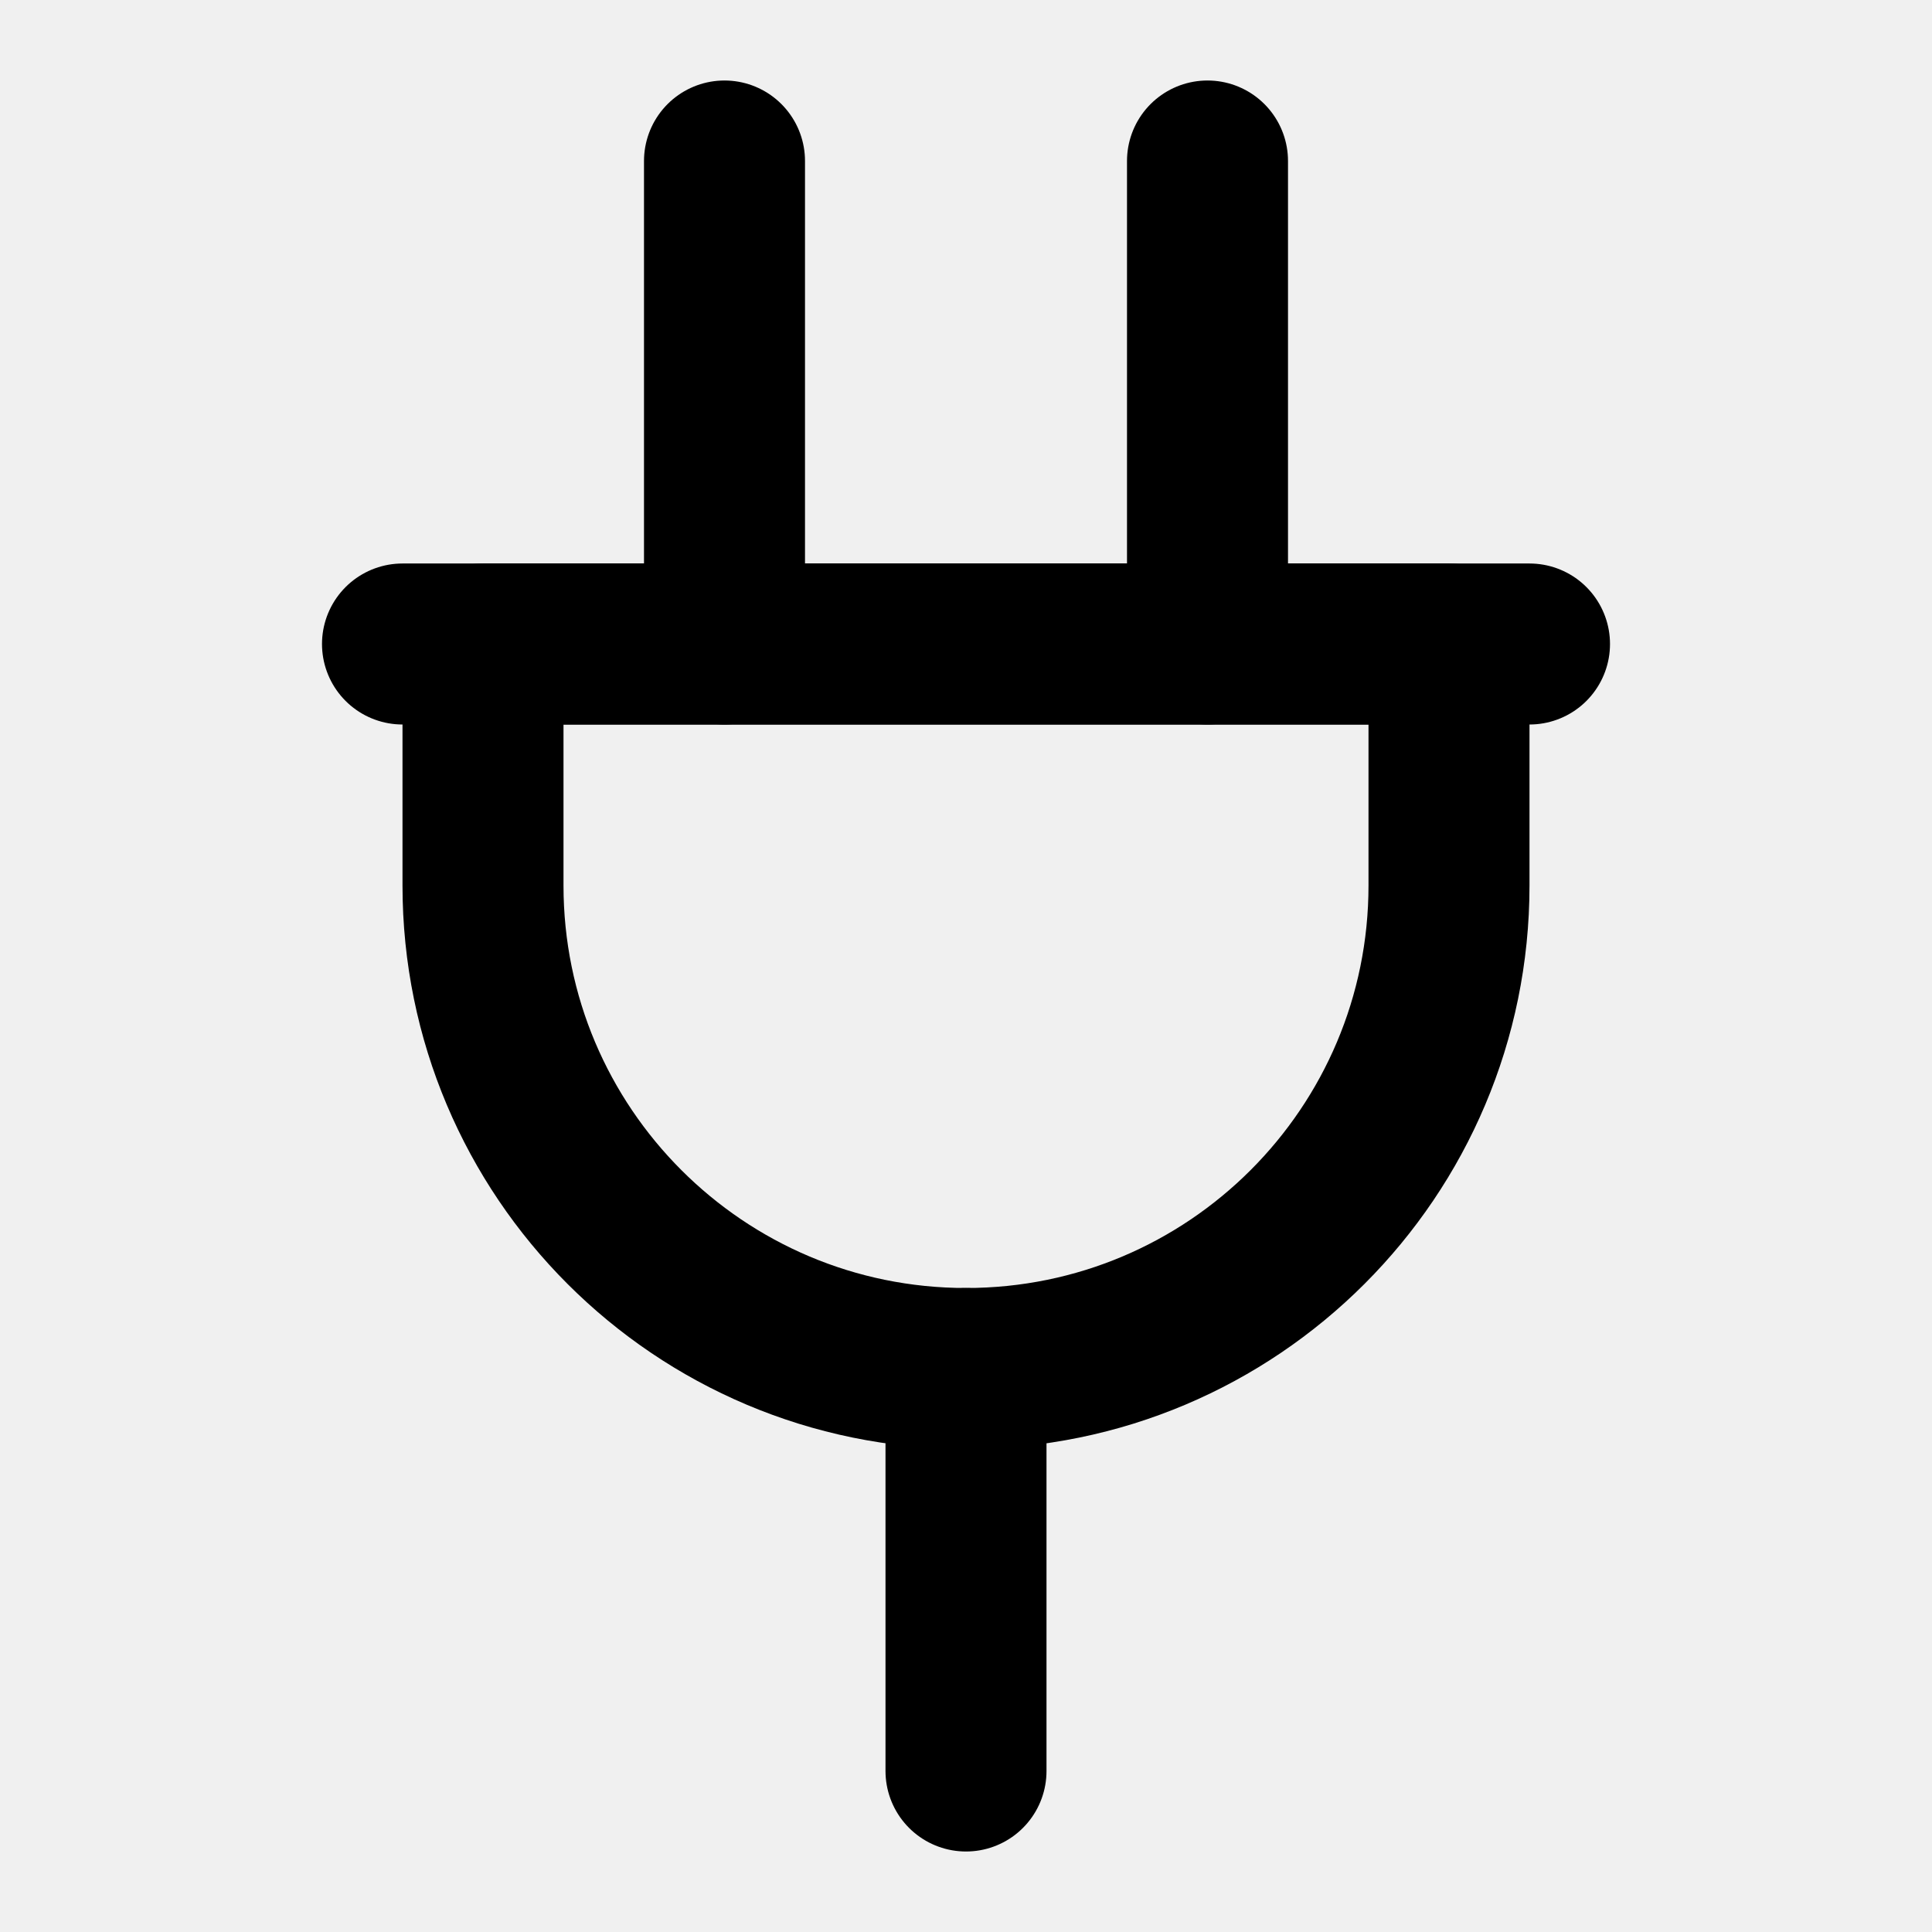
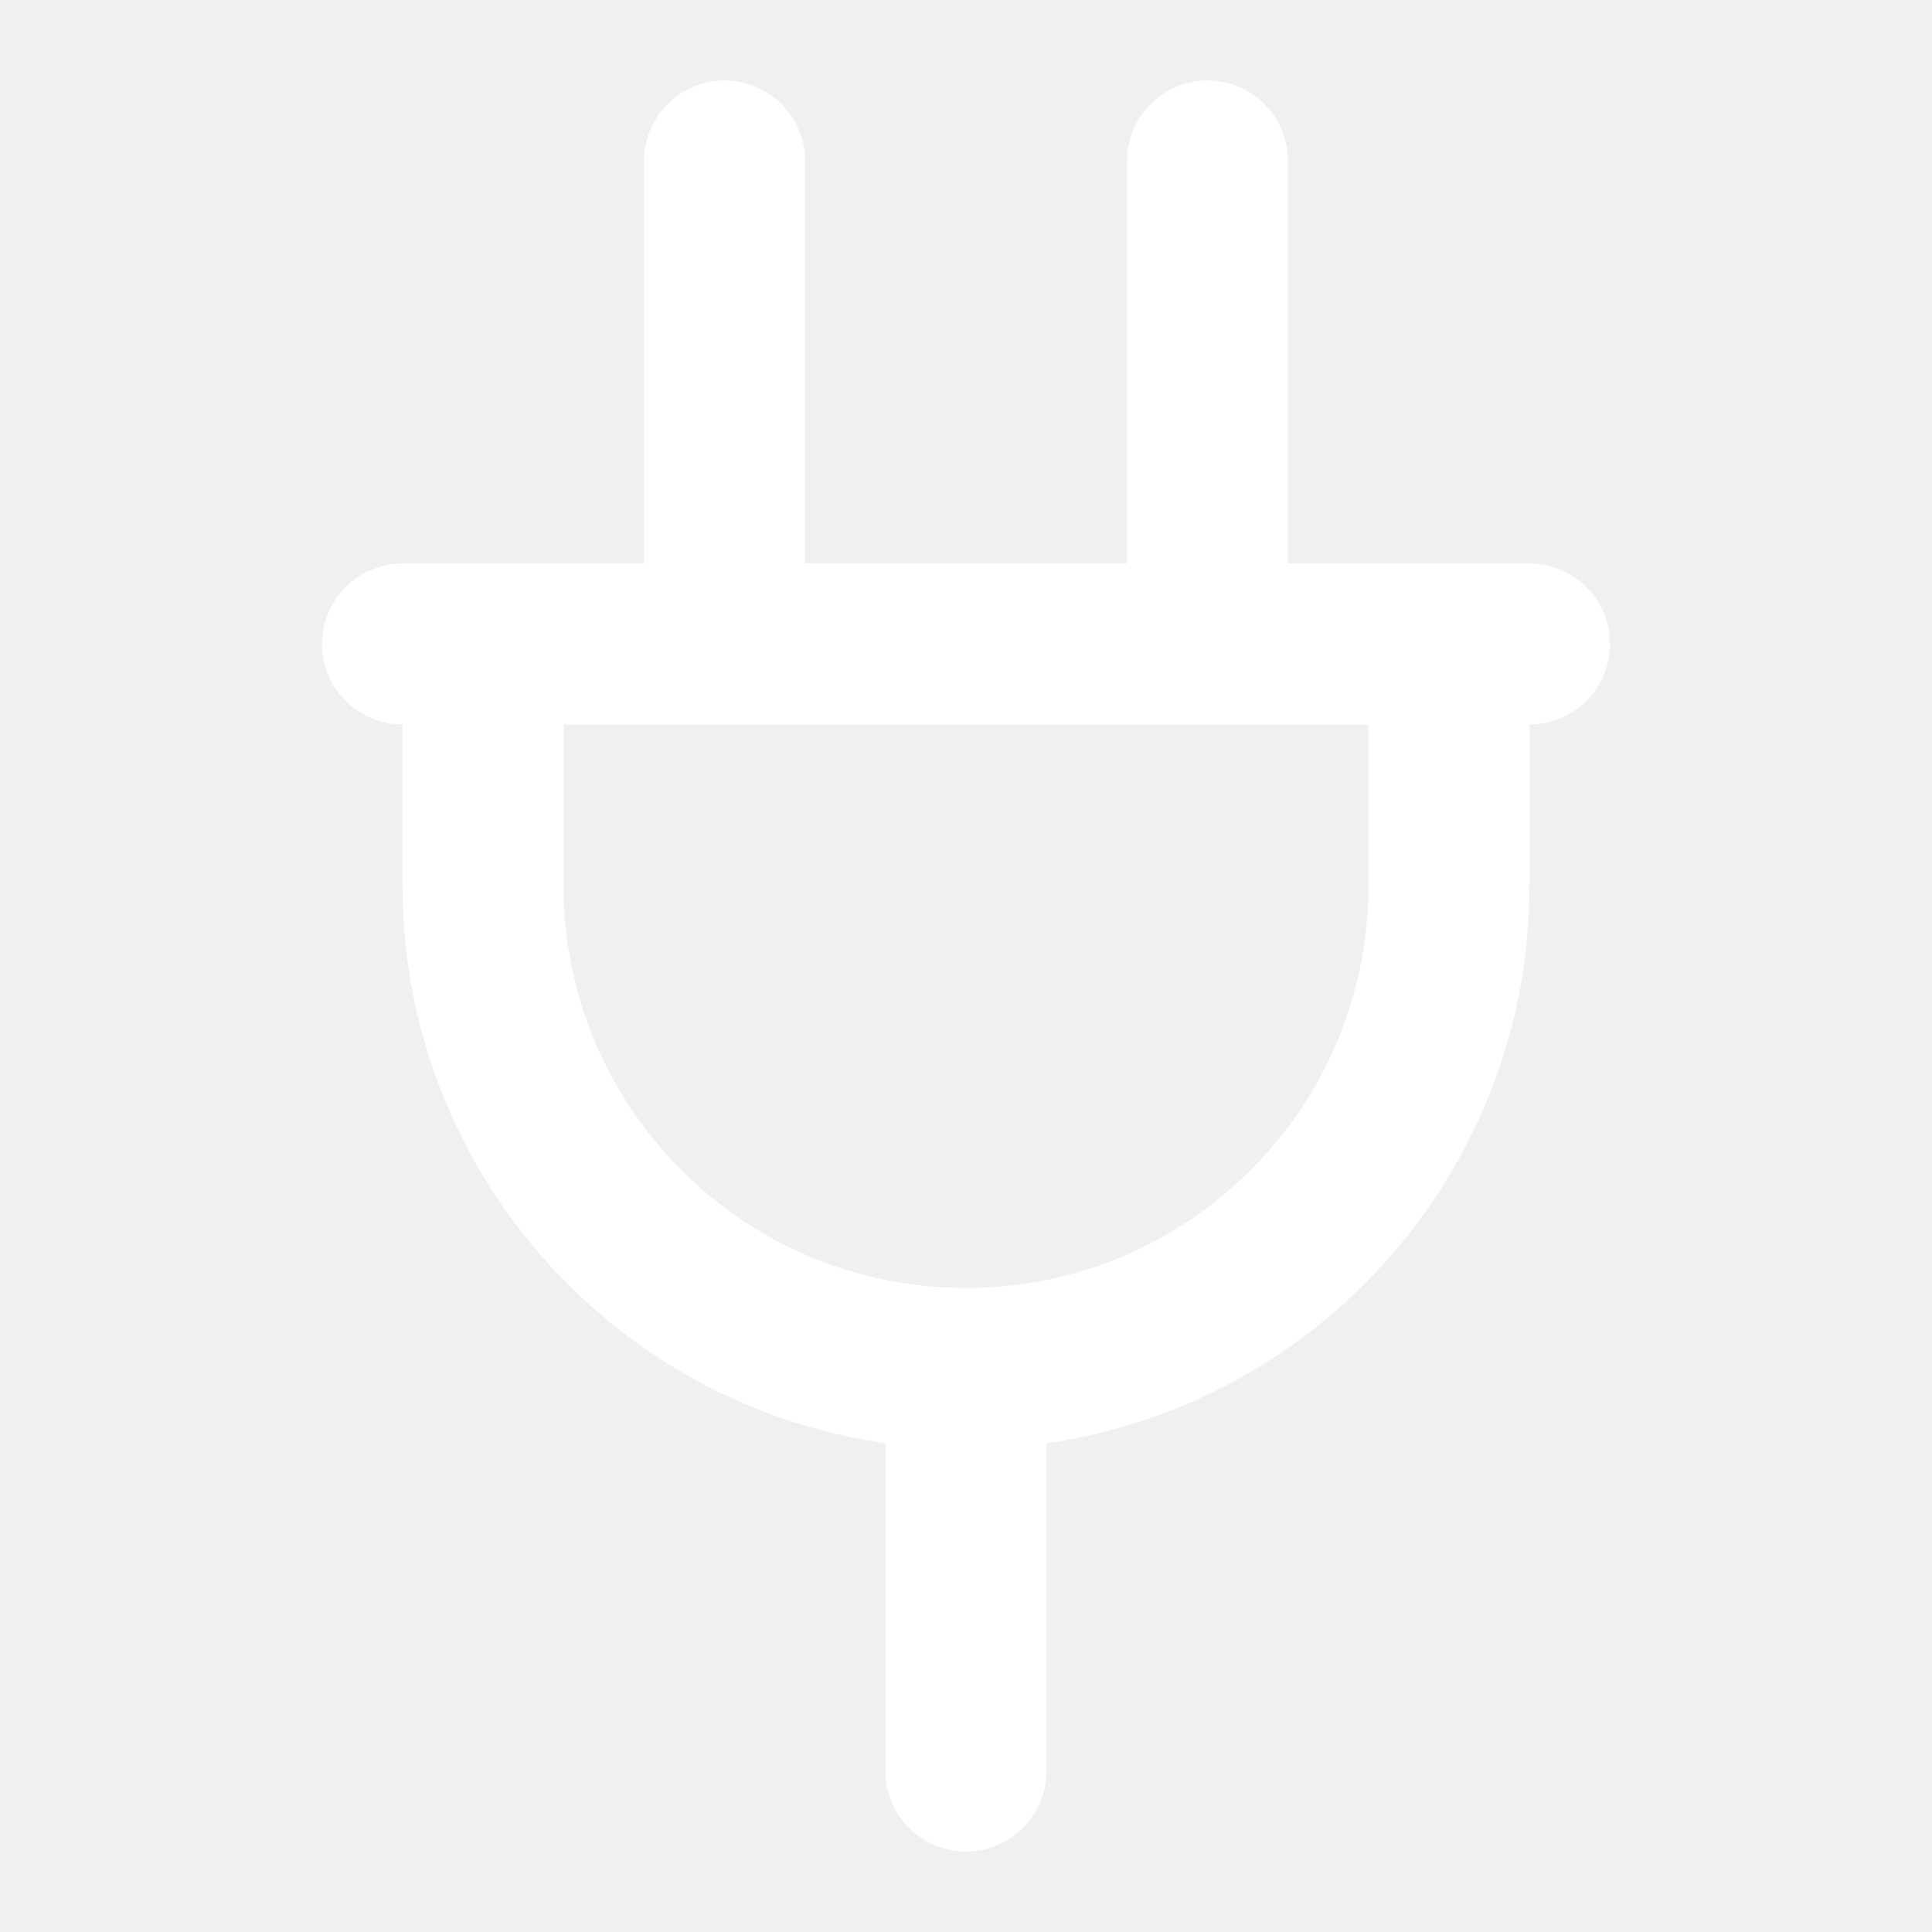
- <svg xmlns="http://www.w3.org/2000/svg" width="24" height="24" viewBox="0 0 24 24" fill="none" stroke="currentColor" stroke-width="2" stroke-linecap="round" stroke-linejoin="round">
+ <svg xmlns="http://www.w3.org/2000/svg" width="24" height="24" viewBox="0 0 24 24" fill="none" stroke="white" stroke-width="2" stroke-linecap="round" stroke-linejoin="round">
  <path d="M9 2v6" />
  <path d="M15 2v6" />
  <path d="M12 17v5" />
  <path d="M5 8h14" />
  <path d="M6 11V8h12v3a6 6 0 1 1-12 0Z" />
</svg>
